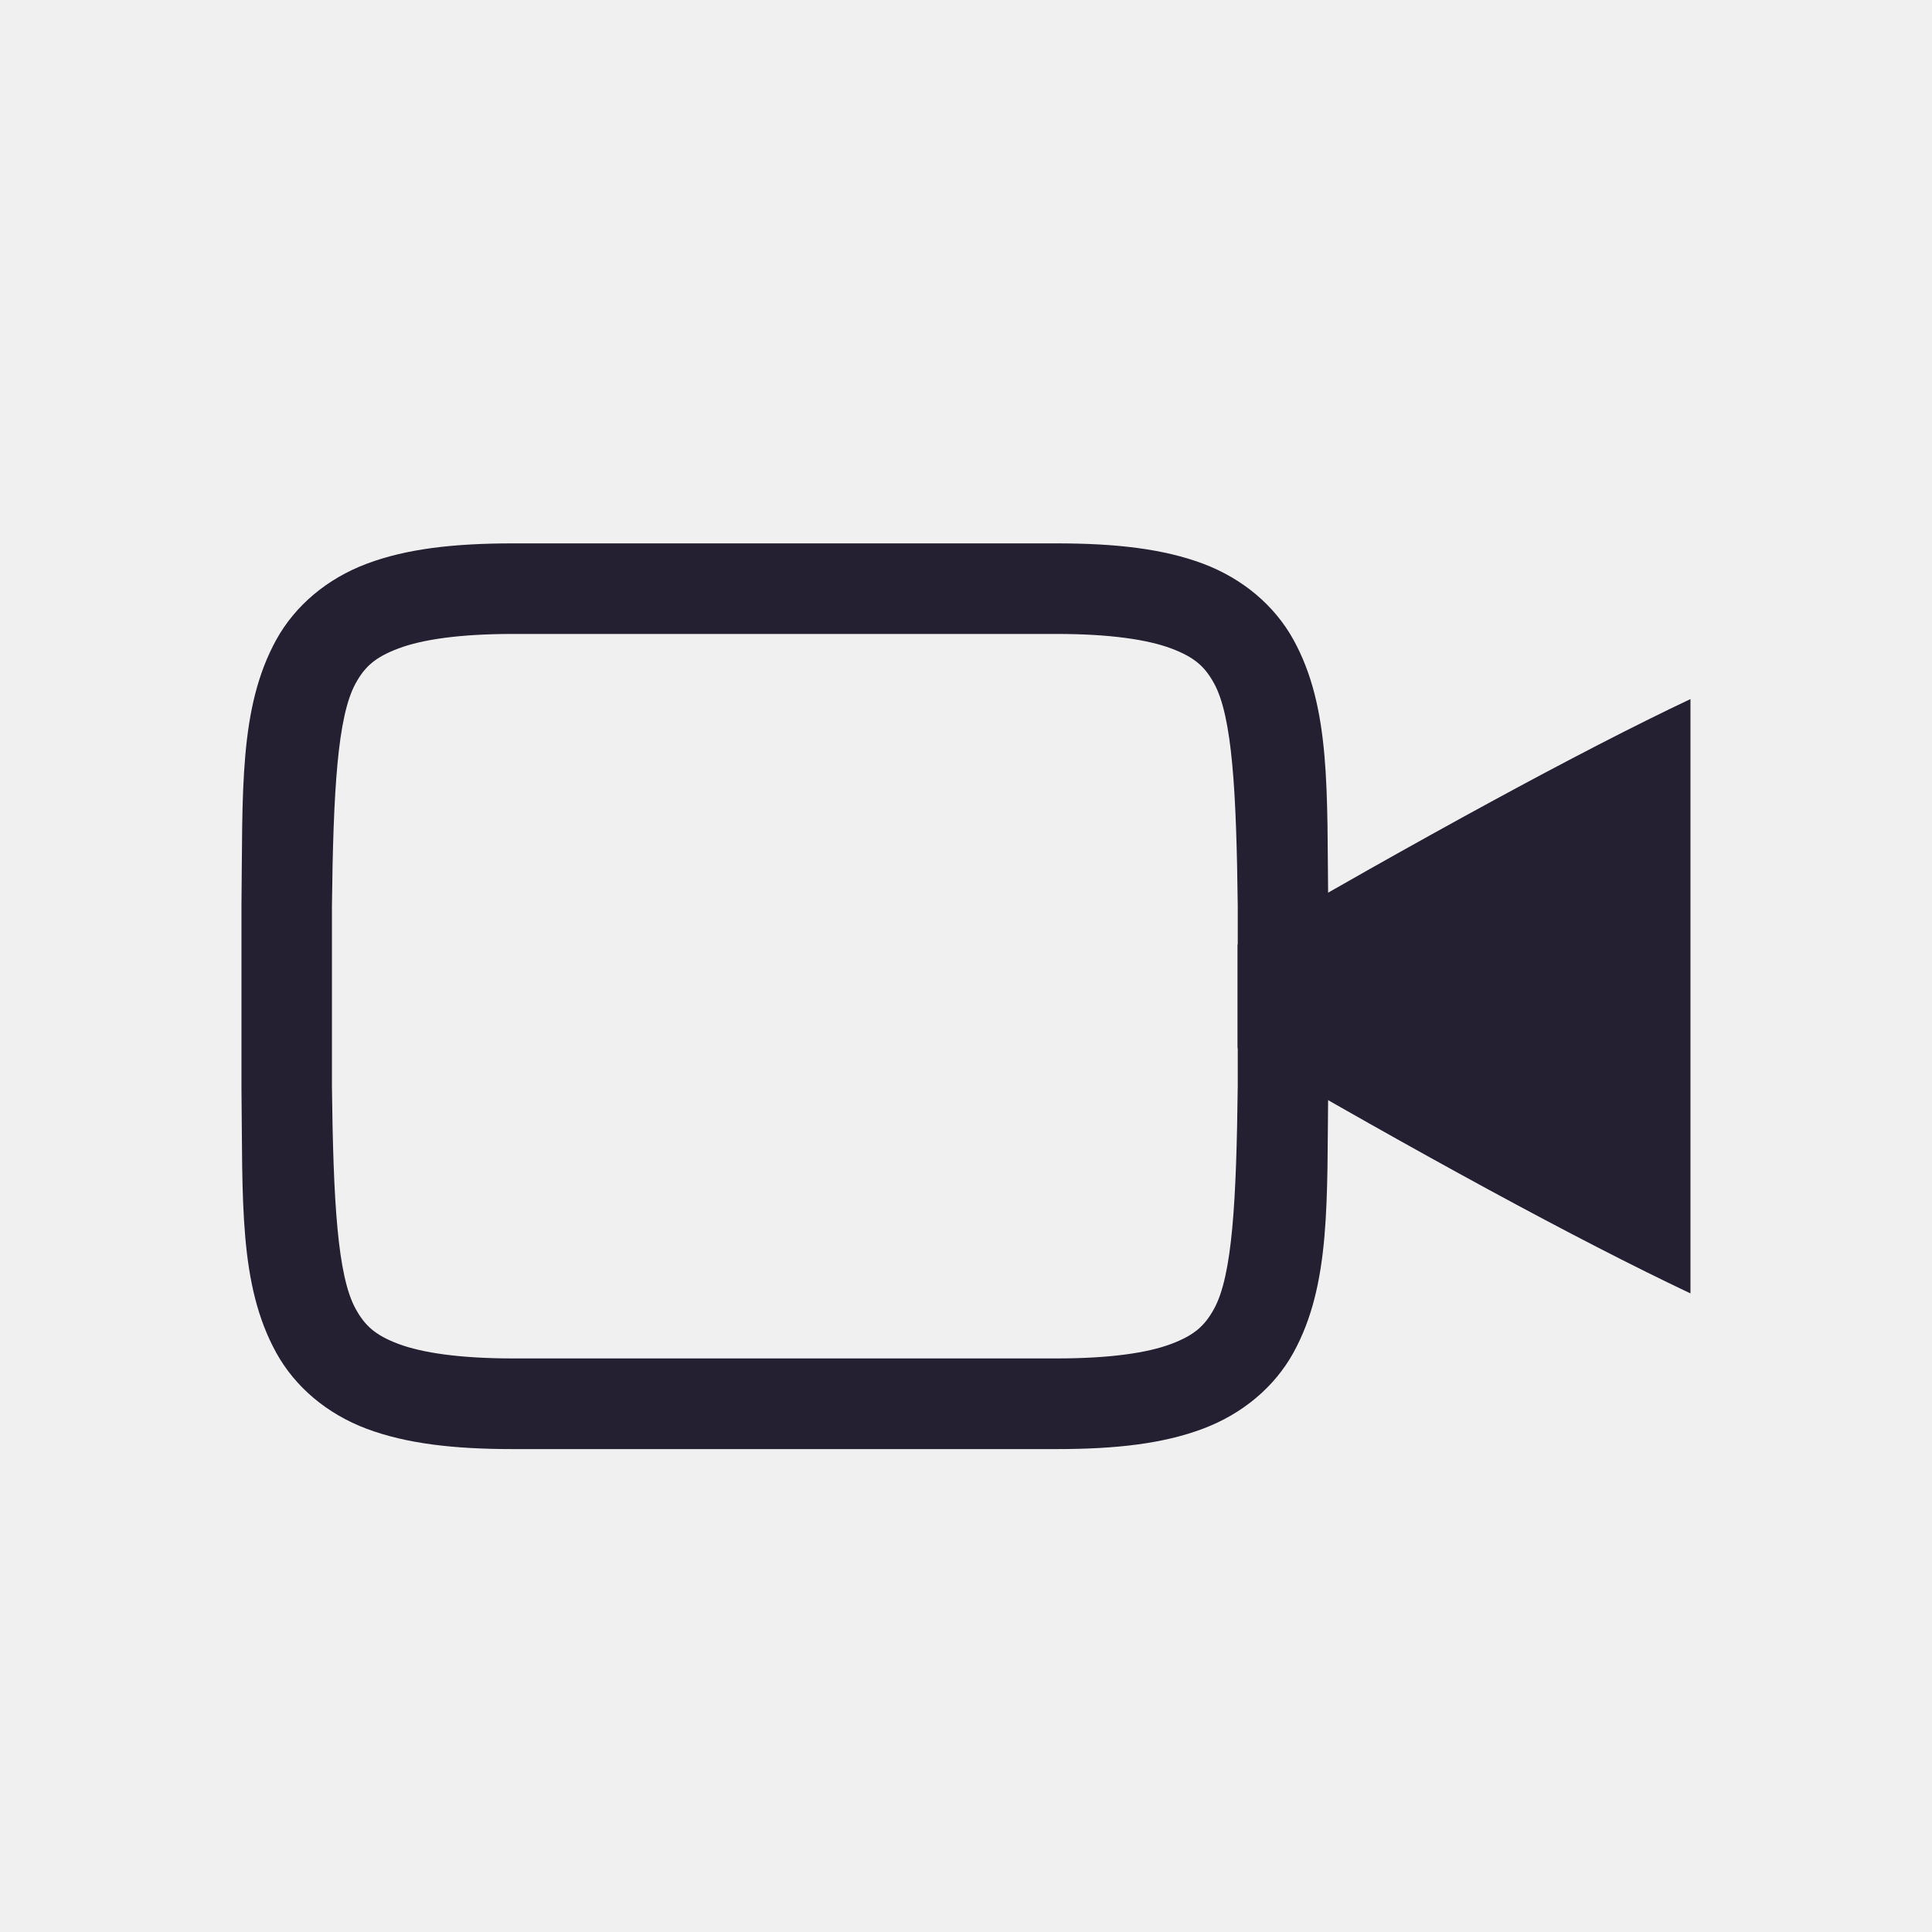
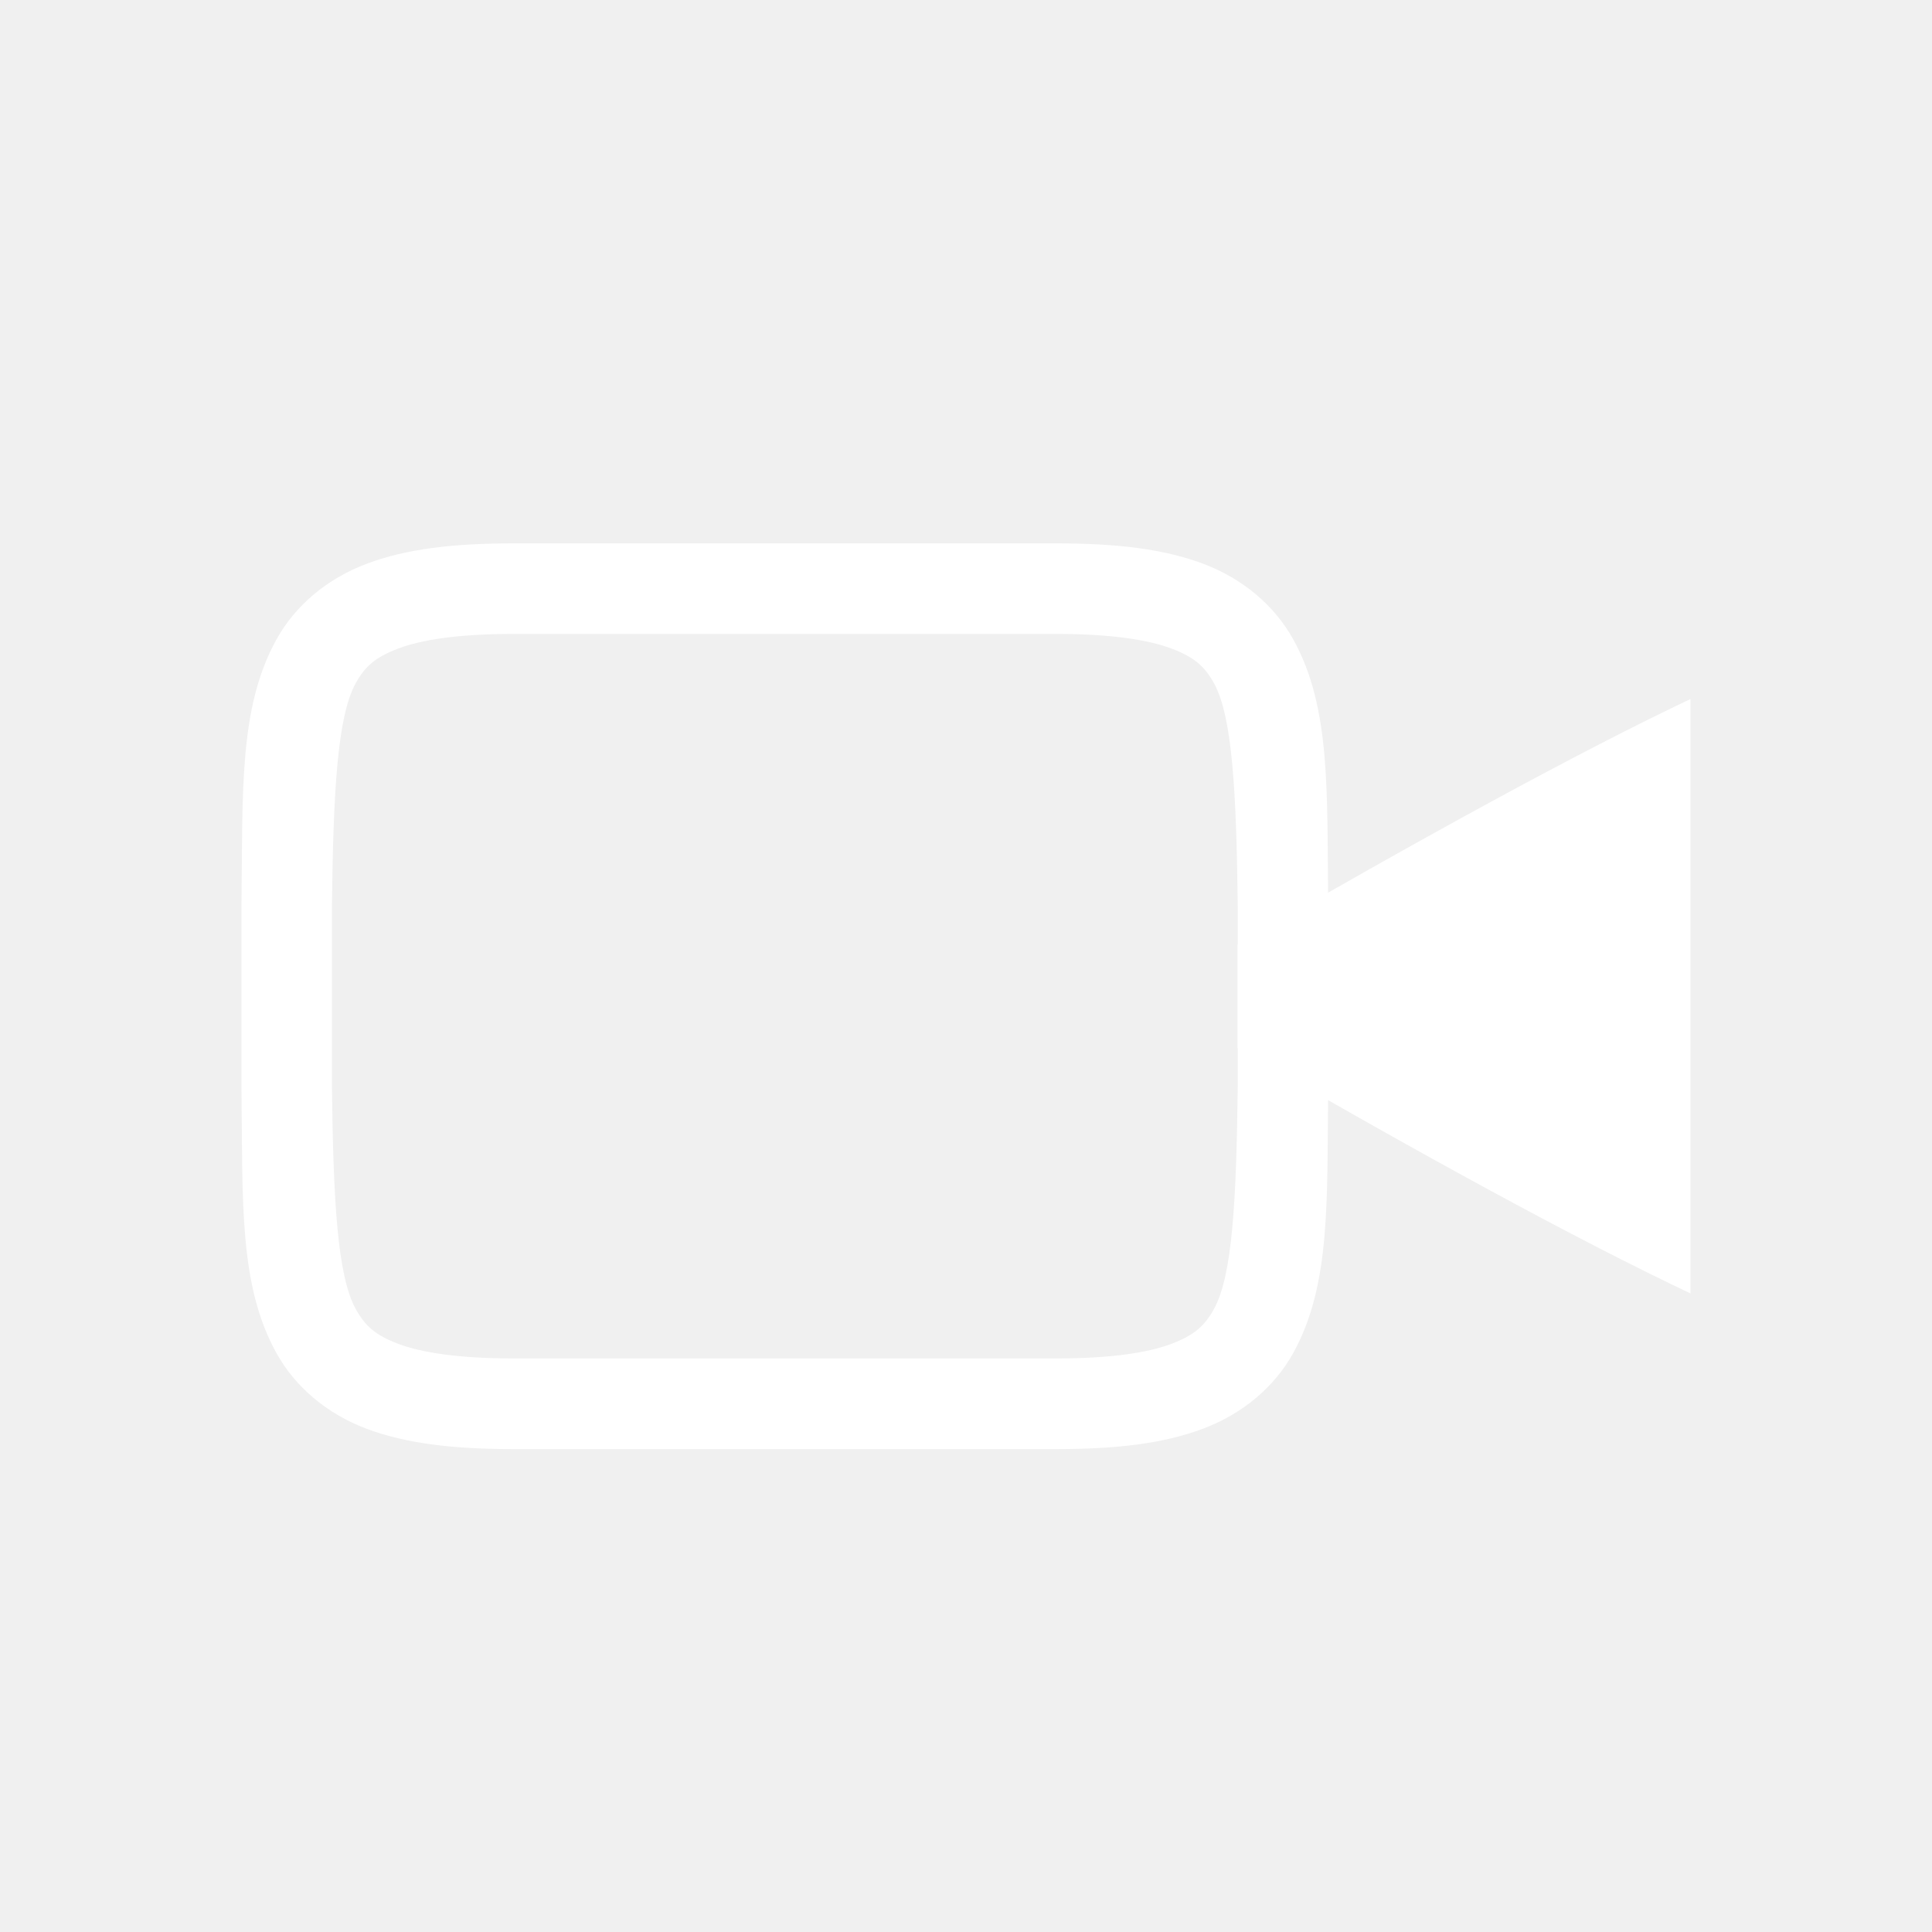
<svg xmlns="http://www.w3.org/2000/svg" width="24" height="24" version="1">
  <defs>
    <style type="text/css">
   .ColorScheme-Text { color:#5c616c; } .ColorScheme-Highlight { color:#5294e2; } .ColorScheme-ButtonBackground { color:#d3dae3; }
  </style>
  </defs>
-   <g transform="matrix(1.125,0,0,1.125,-438.0004,-199.125)" style="fill:#241f31">
-     <path d="m395 183c-0.658 0-1.179 0.06-1.617 0.225-0.439 0.165-0.79 0.462-0.998 0.838-0.415 0.753-0.37 1.673-0.385 2.932v4e-3 2.004 4e-3c0.015 1.258-0.031 2.179 0.385 2.932 0.208 0.376 0.559 0.673 0.998 0.838 0.439 0.164 0.96 0.224 1.617 0.224h6c0.658 0 1.179-0.06 1.617-0.225 0.439-0.165 0.79-0.462 0.998-0.838 0.415-0.753 0.37-1.673 0.385-2.932v-4e-3 -2.004-4e-3c-0.015-1.258 0.031-2.179-0.385-2.932-0.208-0.376-0.559-0.673-0.998-0.838-0.439-0.164-0.96-0.224-1.617-0.224zm0 1h6c0.592 0 1.006 0.063 1.266 0.16 0.26 0.098 0.371 0.201 0.473 0.385 0.202 0.366 0.247 1.197 0.262 2.455v1.994c-0.015 1.264-0.059 2.092-0.262 2.459-0.101 0.183-0.213 0.289-0.473 0.387-0.26 0.098-0.673 0.16-1.266 0.16h-6c-0.592 0-1.006-0.063-1.266-0.16-0.26-0.098-0.371-0.203-0.473-0.387-0.202-0.366-0.247-1.195-0.262-2.453v-6e-3 -1.988-0.006c0.015-1.259 0.06-2.089 0.262-2.455 0.101-0.183 0.213-0.287 0.473-0.385 0.26-0.098 0.673-0.16 1.266-0.16z" style="fill:#241f31" />
-     <path d="m408 184.719c-1.24 0.587-2.981 1.542-5 2.711v1.143c1.993 1.158 3.733 2.109 5 2.709z" style="fill:#241f31" />
+   <g transform="matrix(1.125,0,0,1.125,-438.0004,-199.125)" style="fill:#ffffff">
+     <path d="m395 183c-0.658 0-1.179 0.06-1.617 0.225-0.439 0.165-0.79 0.462-0.998 0.838-0.415 0.753-0.37 1.673-0.385 2.932v4e-3 2.004 4e-3c0.015 1.258-0.031 2.179 0.385 2.932 0.208 0.376 0.559 0.673 0.998 0.838 0.439 0.164 0.96 0.224 1.617 0.224h6c0.658 0 1.179-0.06 1.617-0.225 0.439-0.165 0.79-0.462 0.998-0.838 0.415-0.753 0.37-1.673 0.385-2.932v-4e-3 -2.004-4e-3c-0.015-1.258 0.031-2.179-0.385-2.932-0.208-0.376-0.559-0.673-0.998-0.838-0.439-0.164-0.96-0.224-1.617-0.224zm0 1h6c0.592 0 1.006 0.063 1.266 0.16 0.26 0.098 0.371 0.201 0.473 0.385 0.202 0.366 0.247 1.197 0.262 2.455v1.994c-0.015 1.264-0.059 2.092-0.262 2.459-0.101 0.183-0.213 0.289-0.473 0.387-0.26 0.098-0.673 0.16-1.266 0.16h-6c-0.592 0-1.006-0.063-1.266-0.16-0.26-0.098-0.371-0.203-0.473-0.387-0.202-0.366-0.247-1.195-0.262-2.453v-6e-3 -1.988-0.006c0.015-1.259 0.06-2.089 0.262-2.455 0.101-0.183 0.213-0.287 0.473-0.385 0.26-0.098 0.673-0.16 1.266-0.16z" style="fill:#ffffff" />
+     <path d="m408 184.719c-1.24 0.587-2.981 1.542-5 2.711v1.143c1.993 1.158 3.733 2.109 5 2.709z" style="fill:#ffffff" />
  </g>
</svg>
